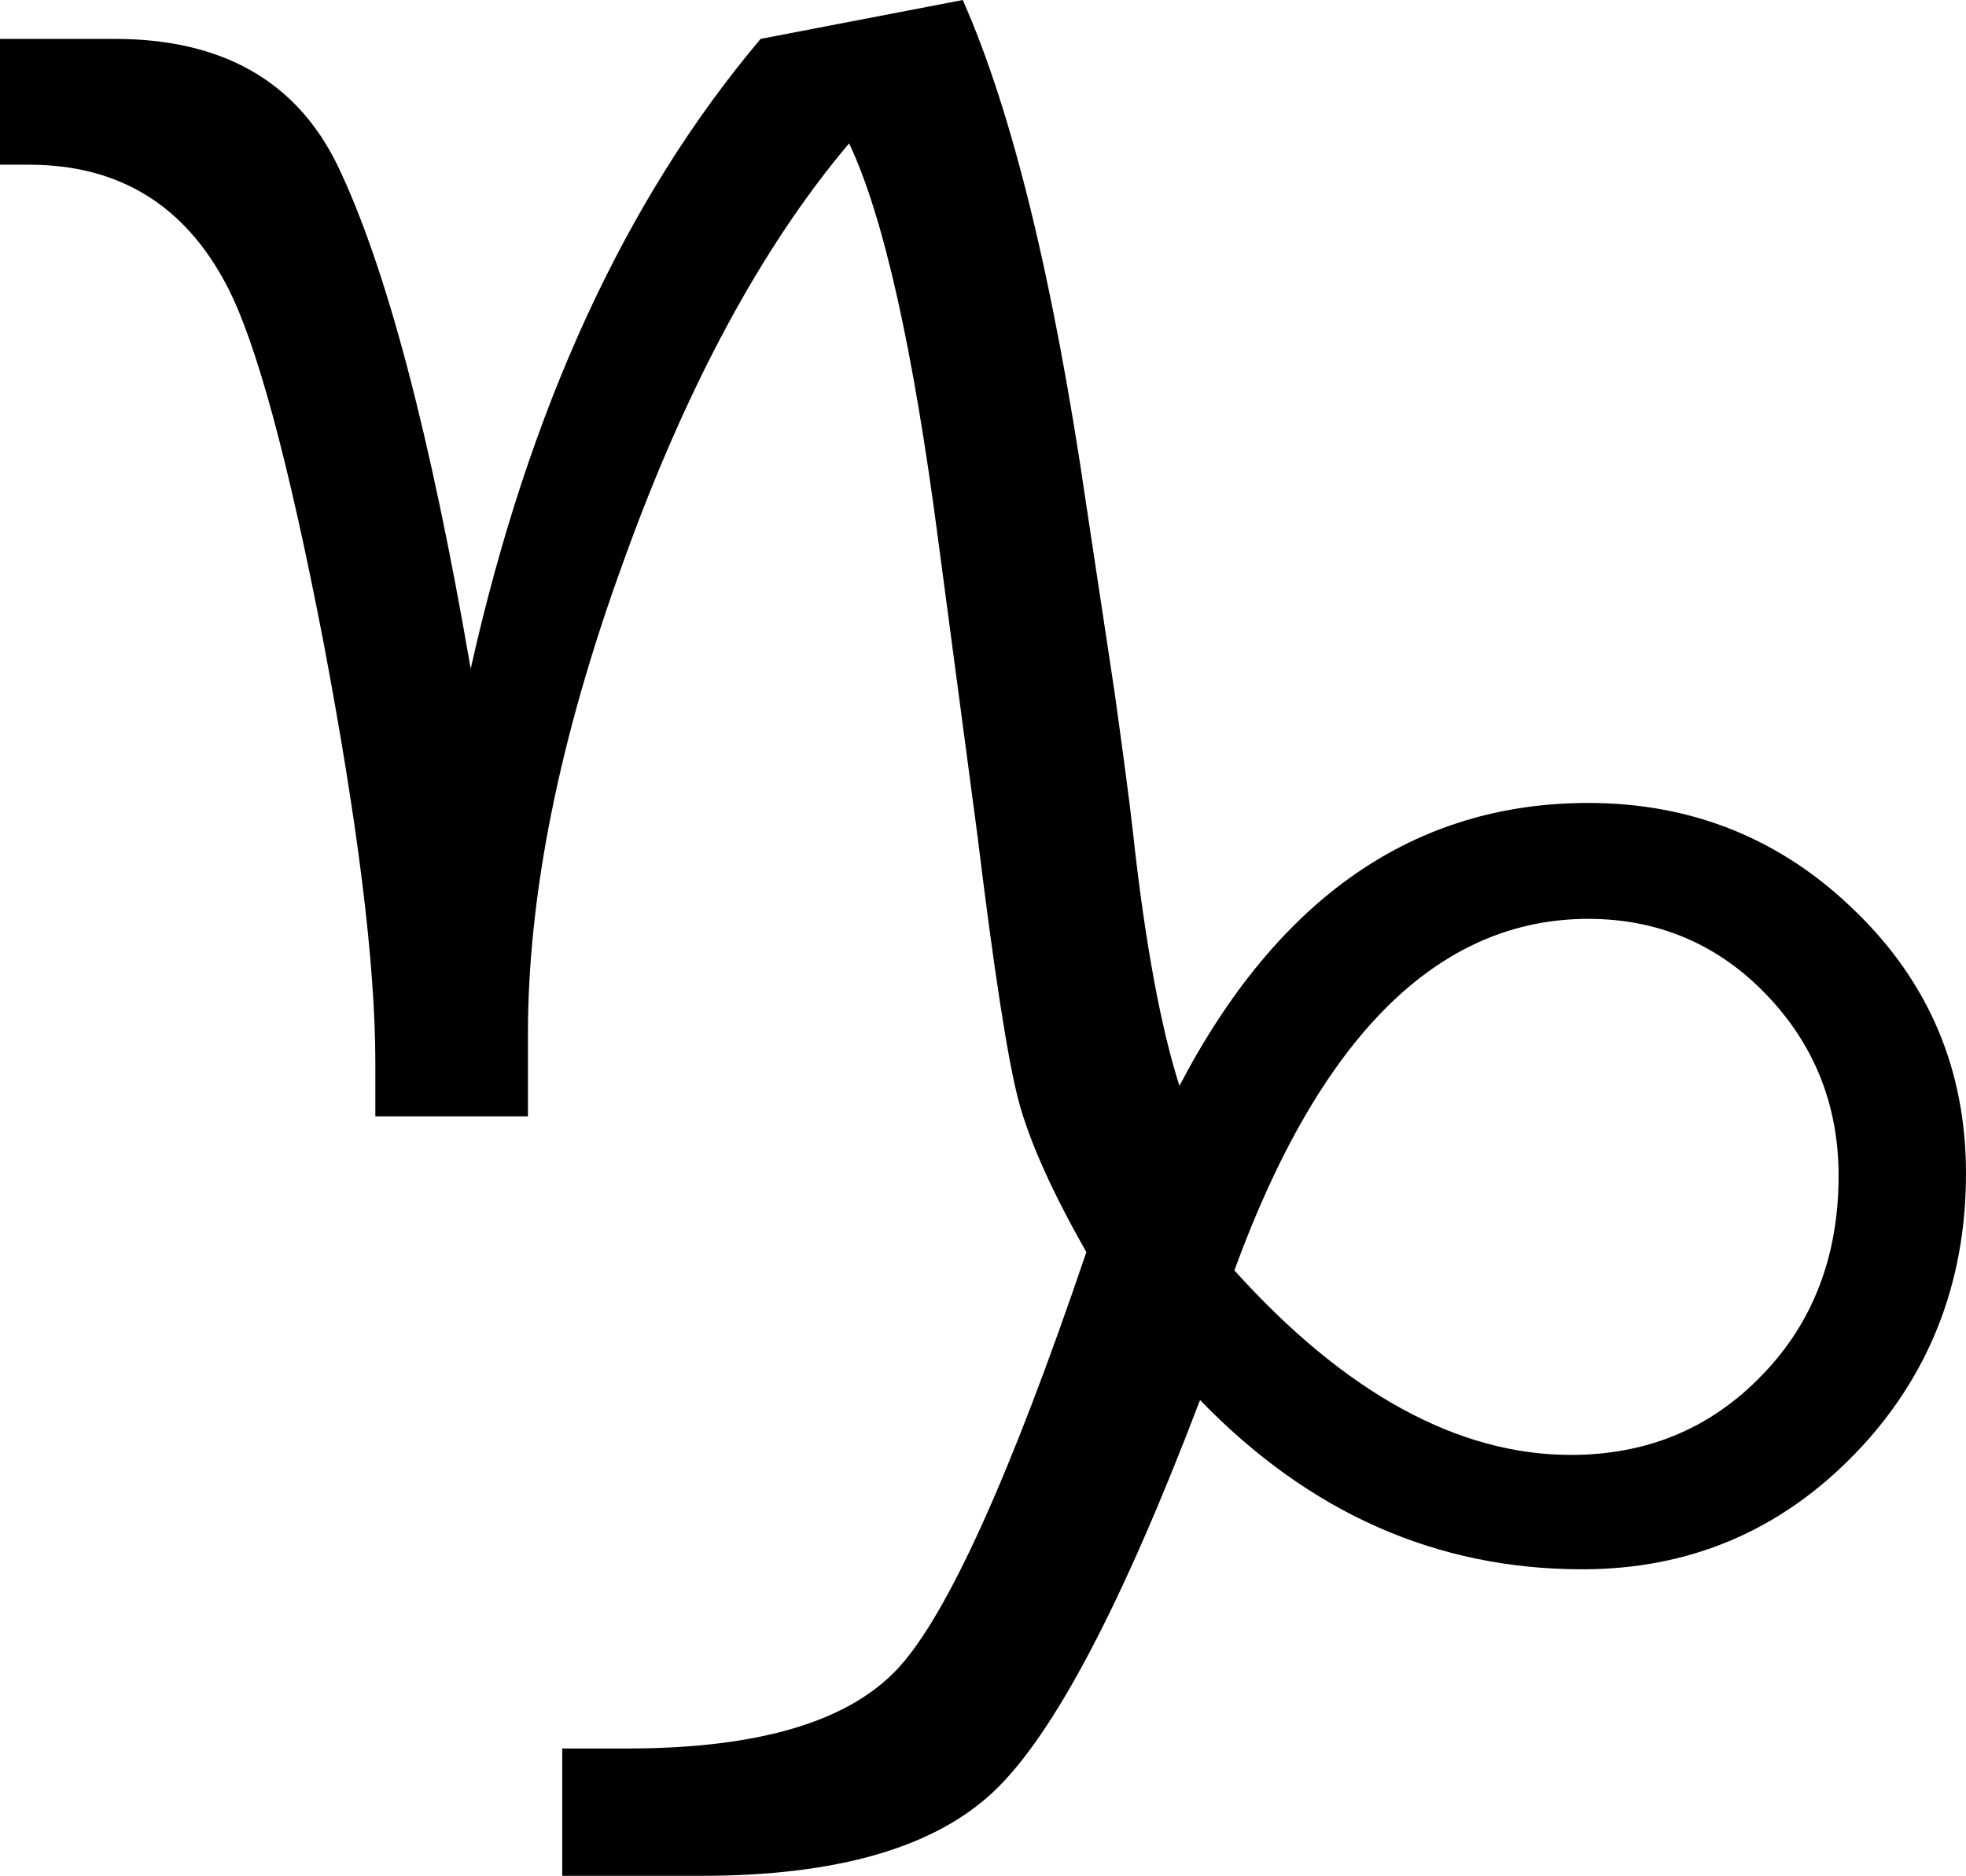
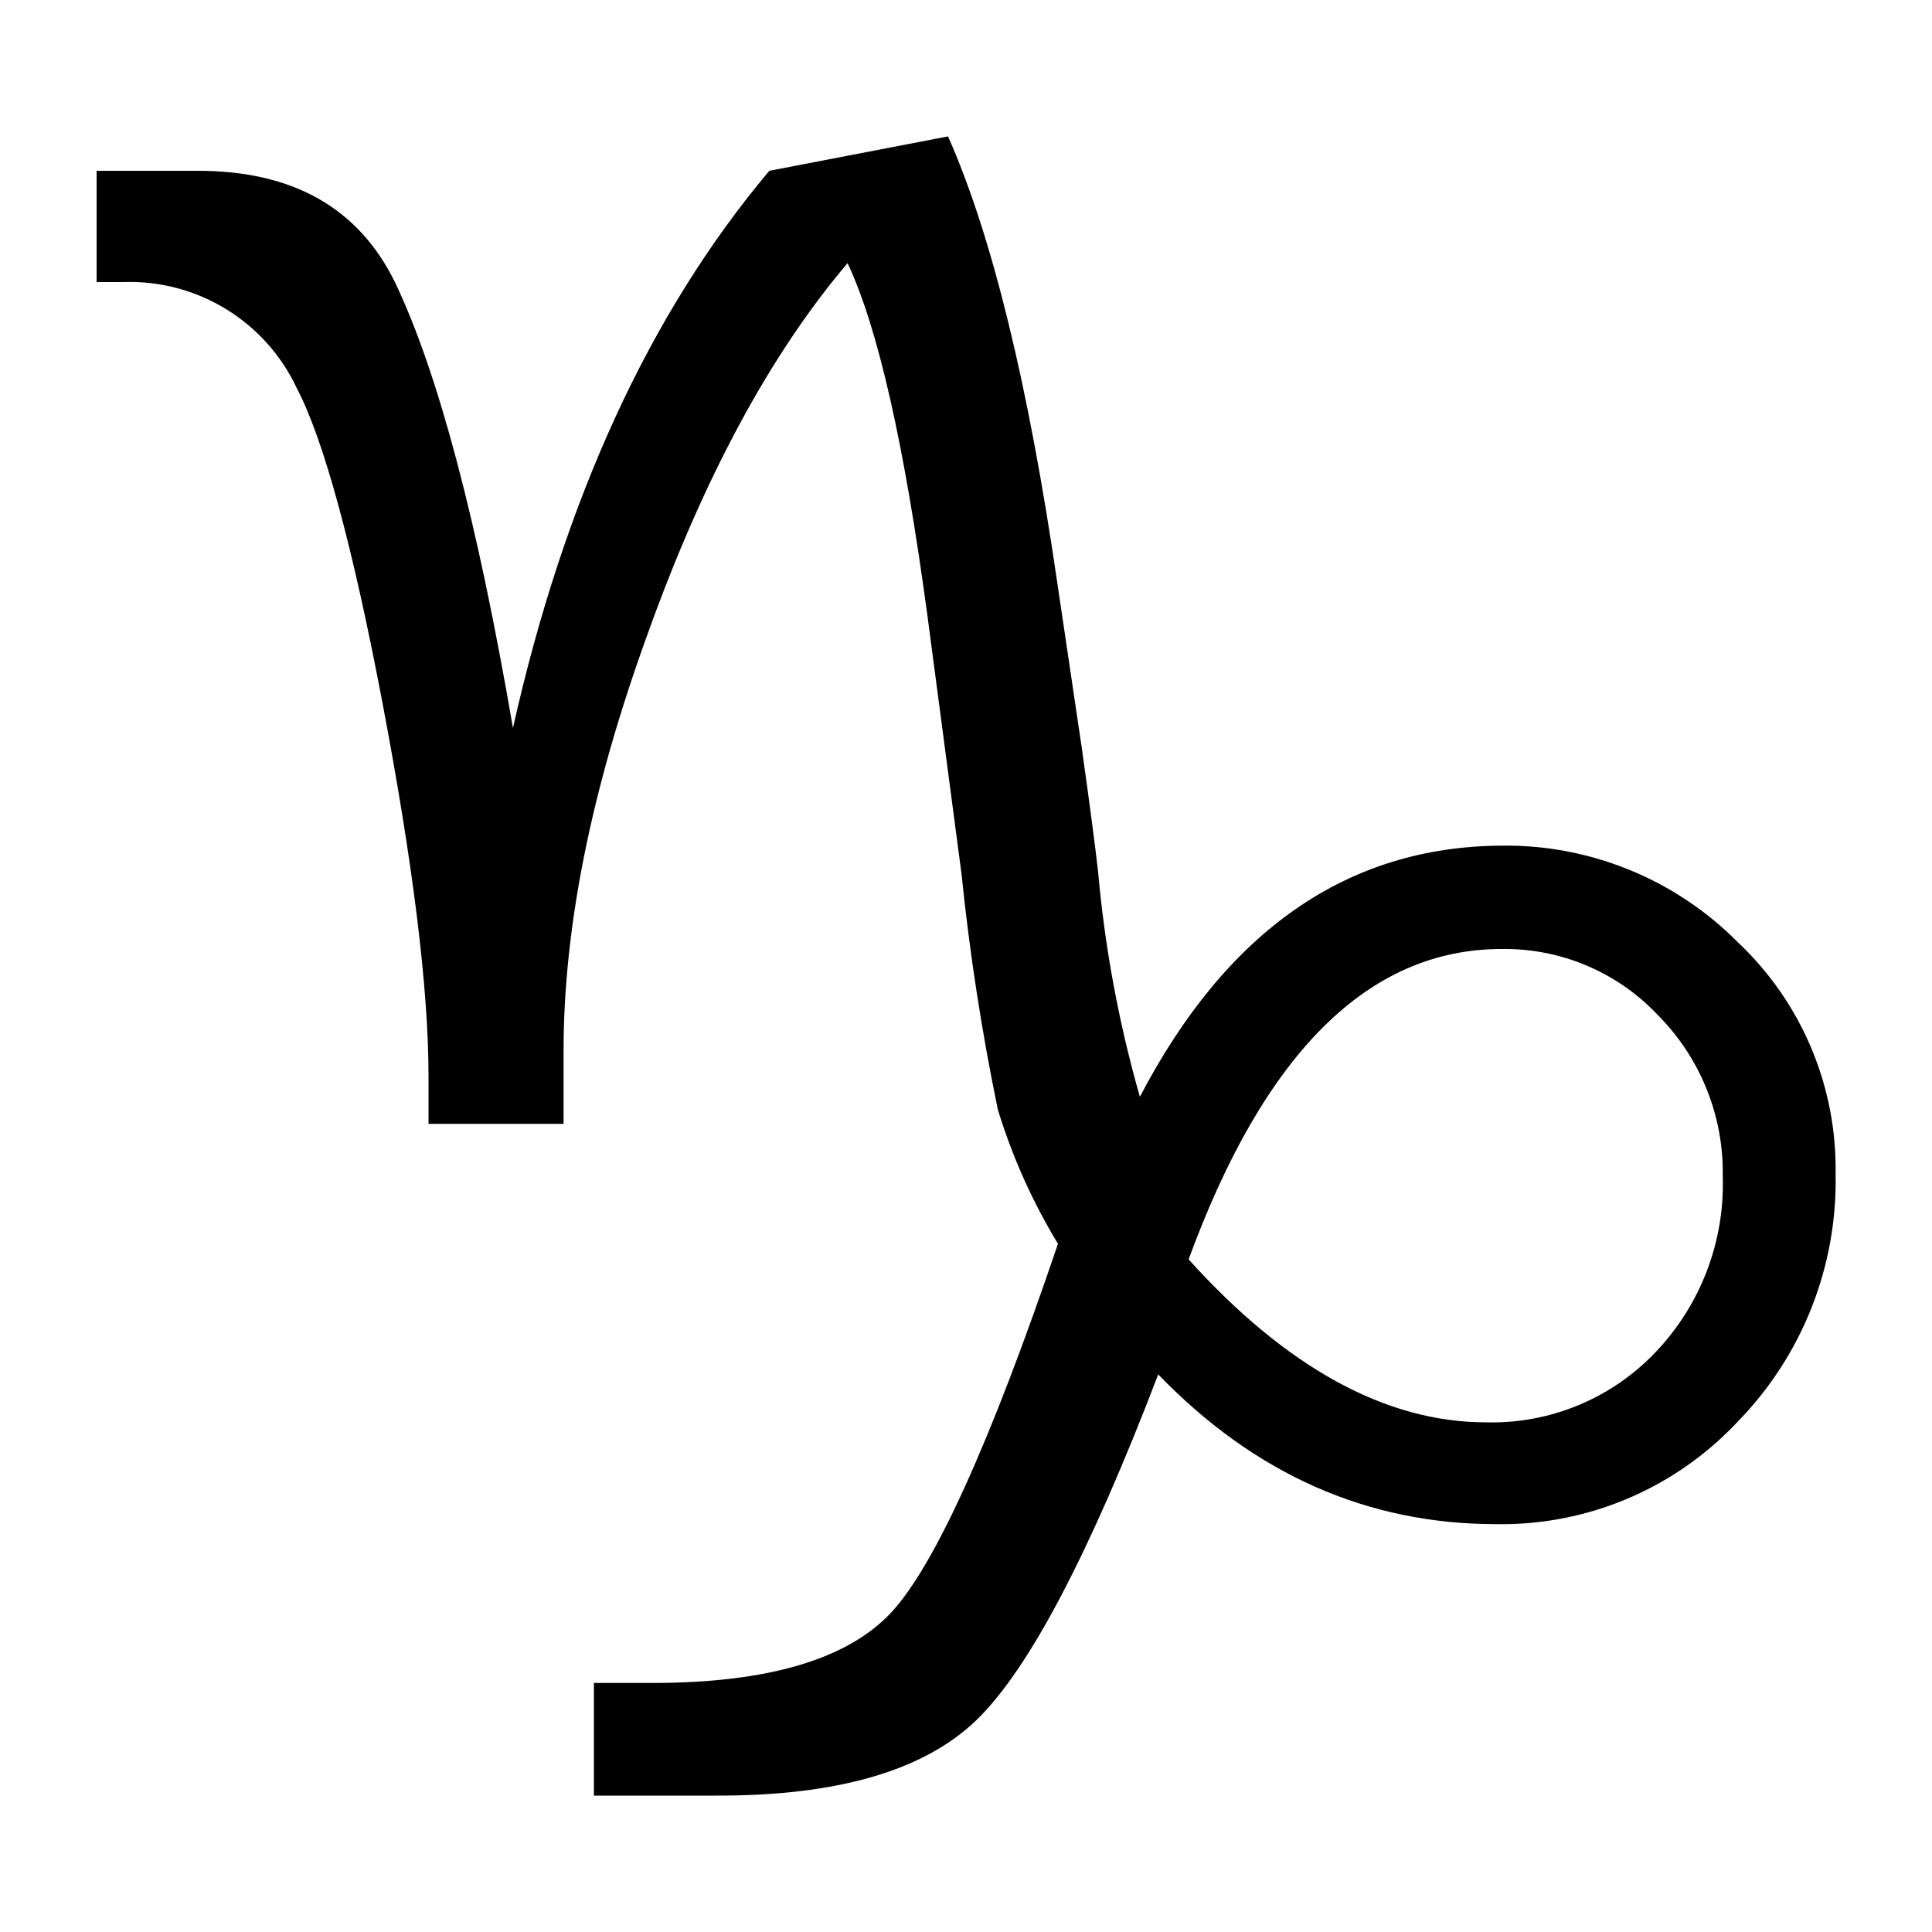
- <svg xmlns="http://www.w3.org/2000/svg" width="197pt" height="188pt" viewBox="0 0 8268 11692">
-   <g transform="matrix(4.75426,0,0,4.752845,-14923.45,-21059.85)">
-     <path d="M3212 5895l0 -70c0,-131 -23,-314 -68,-552 -46,-238 -88,-394 -127,-468 -55,-105 -141,-158 -259,-158l-38 0 0 -165 150 0c141,0 238,55 292,165 64,133 122,353 175,661 76,-340 202,-615 380,-826l265 -51c65,147 119,368 162,663l37 245c12,86 20,147 24,183 16,147 37,258 61,333 129,-247 308,-371 536,-371 137,0 254,48 350,142 97,94 145,209 145,344 0,144 -49,268 -146,368 -98,101 -217,151 -357,151 -191,0 -358,-74 -501,-222 -102,268 -192,439 -270,513 -78,74 -206,111 -384,111l-182 0 0 -167 85 0c172,0 290,-35 355,-105 64,-69 147,-251 247,-546 -45,-79 -75,-146 -89,-199 -14,-53 -32,-169 -54,-349l-51 -384c-33,-253 -72,-427 -117,-522 -114,135 -213,318 -296,549 -84,231 -125,437 -125,619l0 108 -200 0zm1126 202c145,161 293,242 441,242 100,0 184,-35 251,-105 67,-69 100,-157 100,-261 0,-93 -32,-173 -96,-239 -63,-65 -141,-98 -232,-98 -197,0 -352,154 -464,461z" />
-   </g>
+ <svg xmlns="http://www.w3.org/2000/svg" id="Capa_1" data-name="Capa 1" viewBox="0 0 100 100">
+   <path d="M22.18,58.17V55.73c0-4.58-.8-11-2.37-19.28S16.73,22.7,15.37,20.11a9.55,9.55,0,0,0-9-5.51H5V8.84h5.24c4.92,0,8.31,1.92,10.2,5.76q3.35,7,6.11,23.08,4-17.82,13.27-28.84l9.25-1.78q3.41,7.69,5.66,23.14L56,38.76q.63,4.5.84,6.39A62.54,62.54,0,0,0,59,56.77q6.76-12.93,18.72-13a16.9,16.9,0,0,1,12.23,5,16.11,16.11,0,0,1,5.06,12,17.83,17.83,0,0,1-5.1,12.85,16.73,16.73,0,0,1-12.47,5.27q-10,0-17.49-7.75-5.36,14-9.43,17.91T37.1,92.94H30.74V87.11h3q9,0,12.4-3.66c2.23-2.41,5.13-8.77,8.62-19.07a30.85,30.85,0,0,1-3.11-6.94,120.62,120.62,0,0,1-1.88-12.19L48,31.84Q46.22,18.6,43.87,13.62q-6,7.07-10.34,19.17C30.6,40.85,29.17,48,29.17,54.4v3.77Zm39.33,7c5.06,5.62,10.23,8.45,15.4,8.45A11.68,11.68,0,0,0,85.68,70a12.61,12.61,0,0,0,3.49-9.12,11.55,11.55,0,0,0-3.36-8.34,10.89,10.89,0,0,0-8.1-3.42Q67.39,49.13,61.51,65.22Z" />
</svg>
